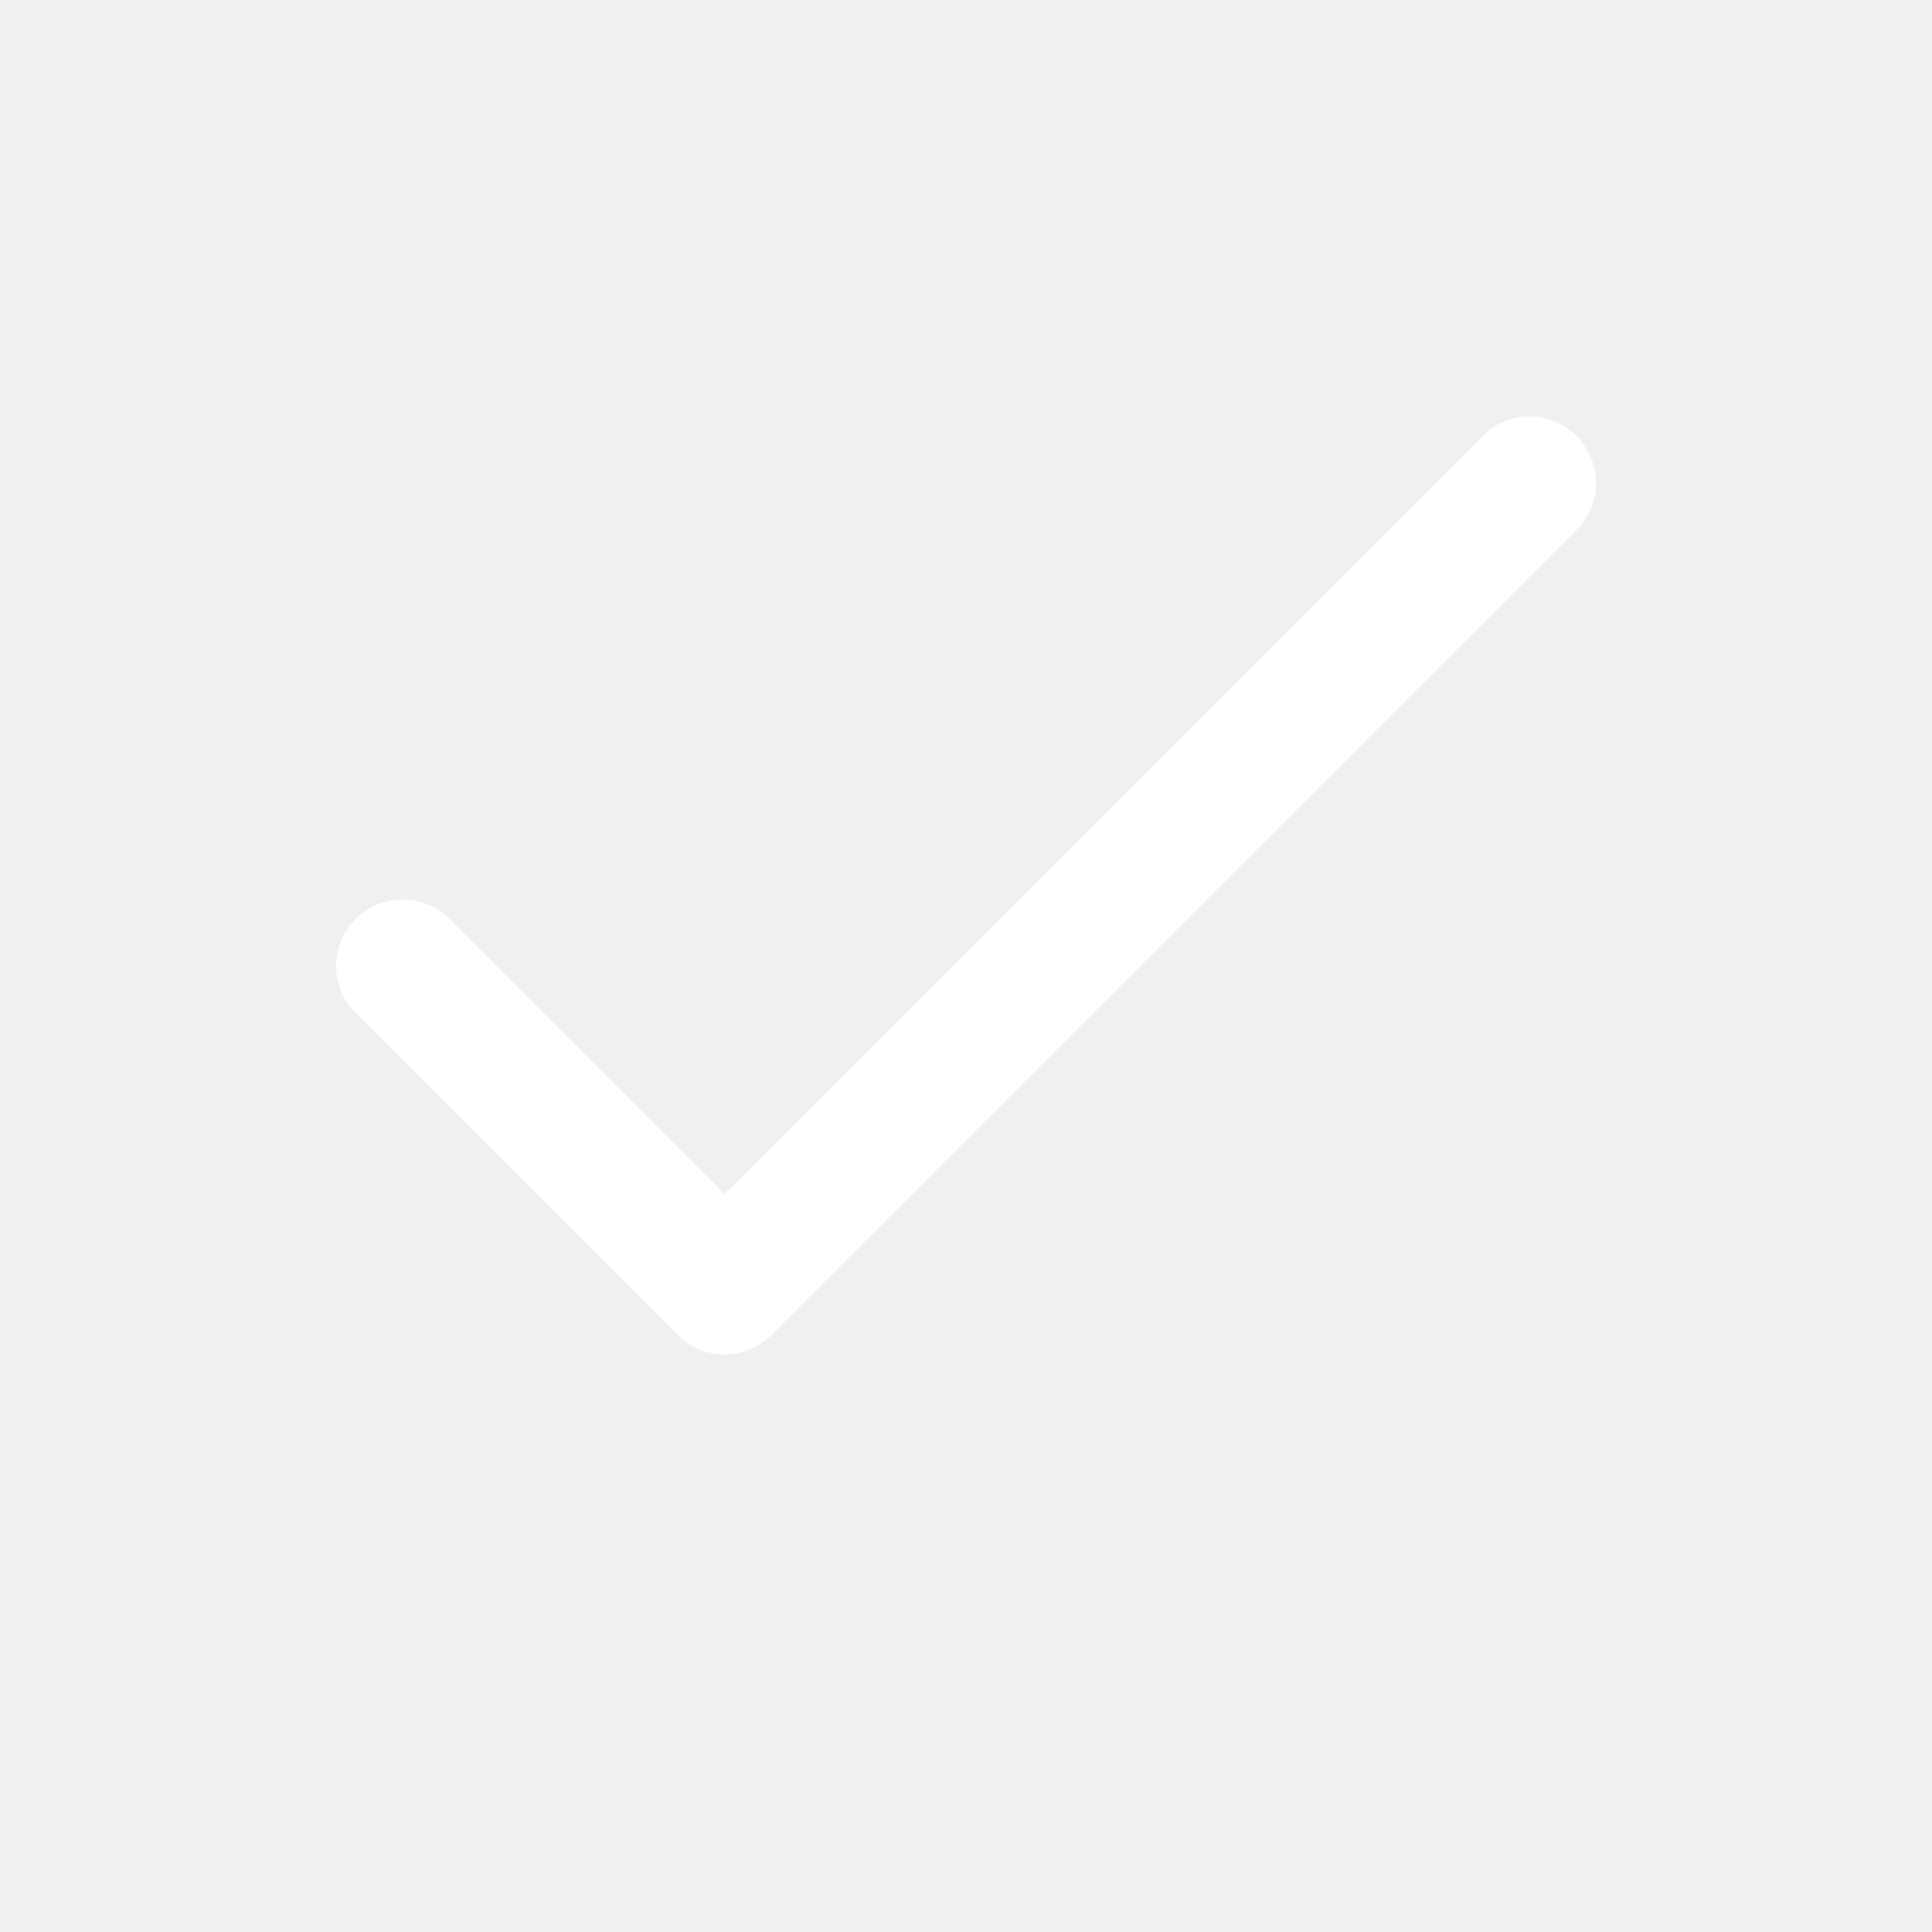
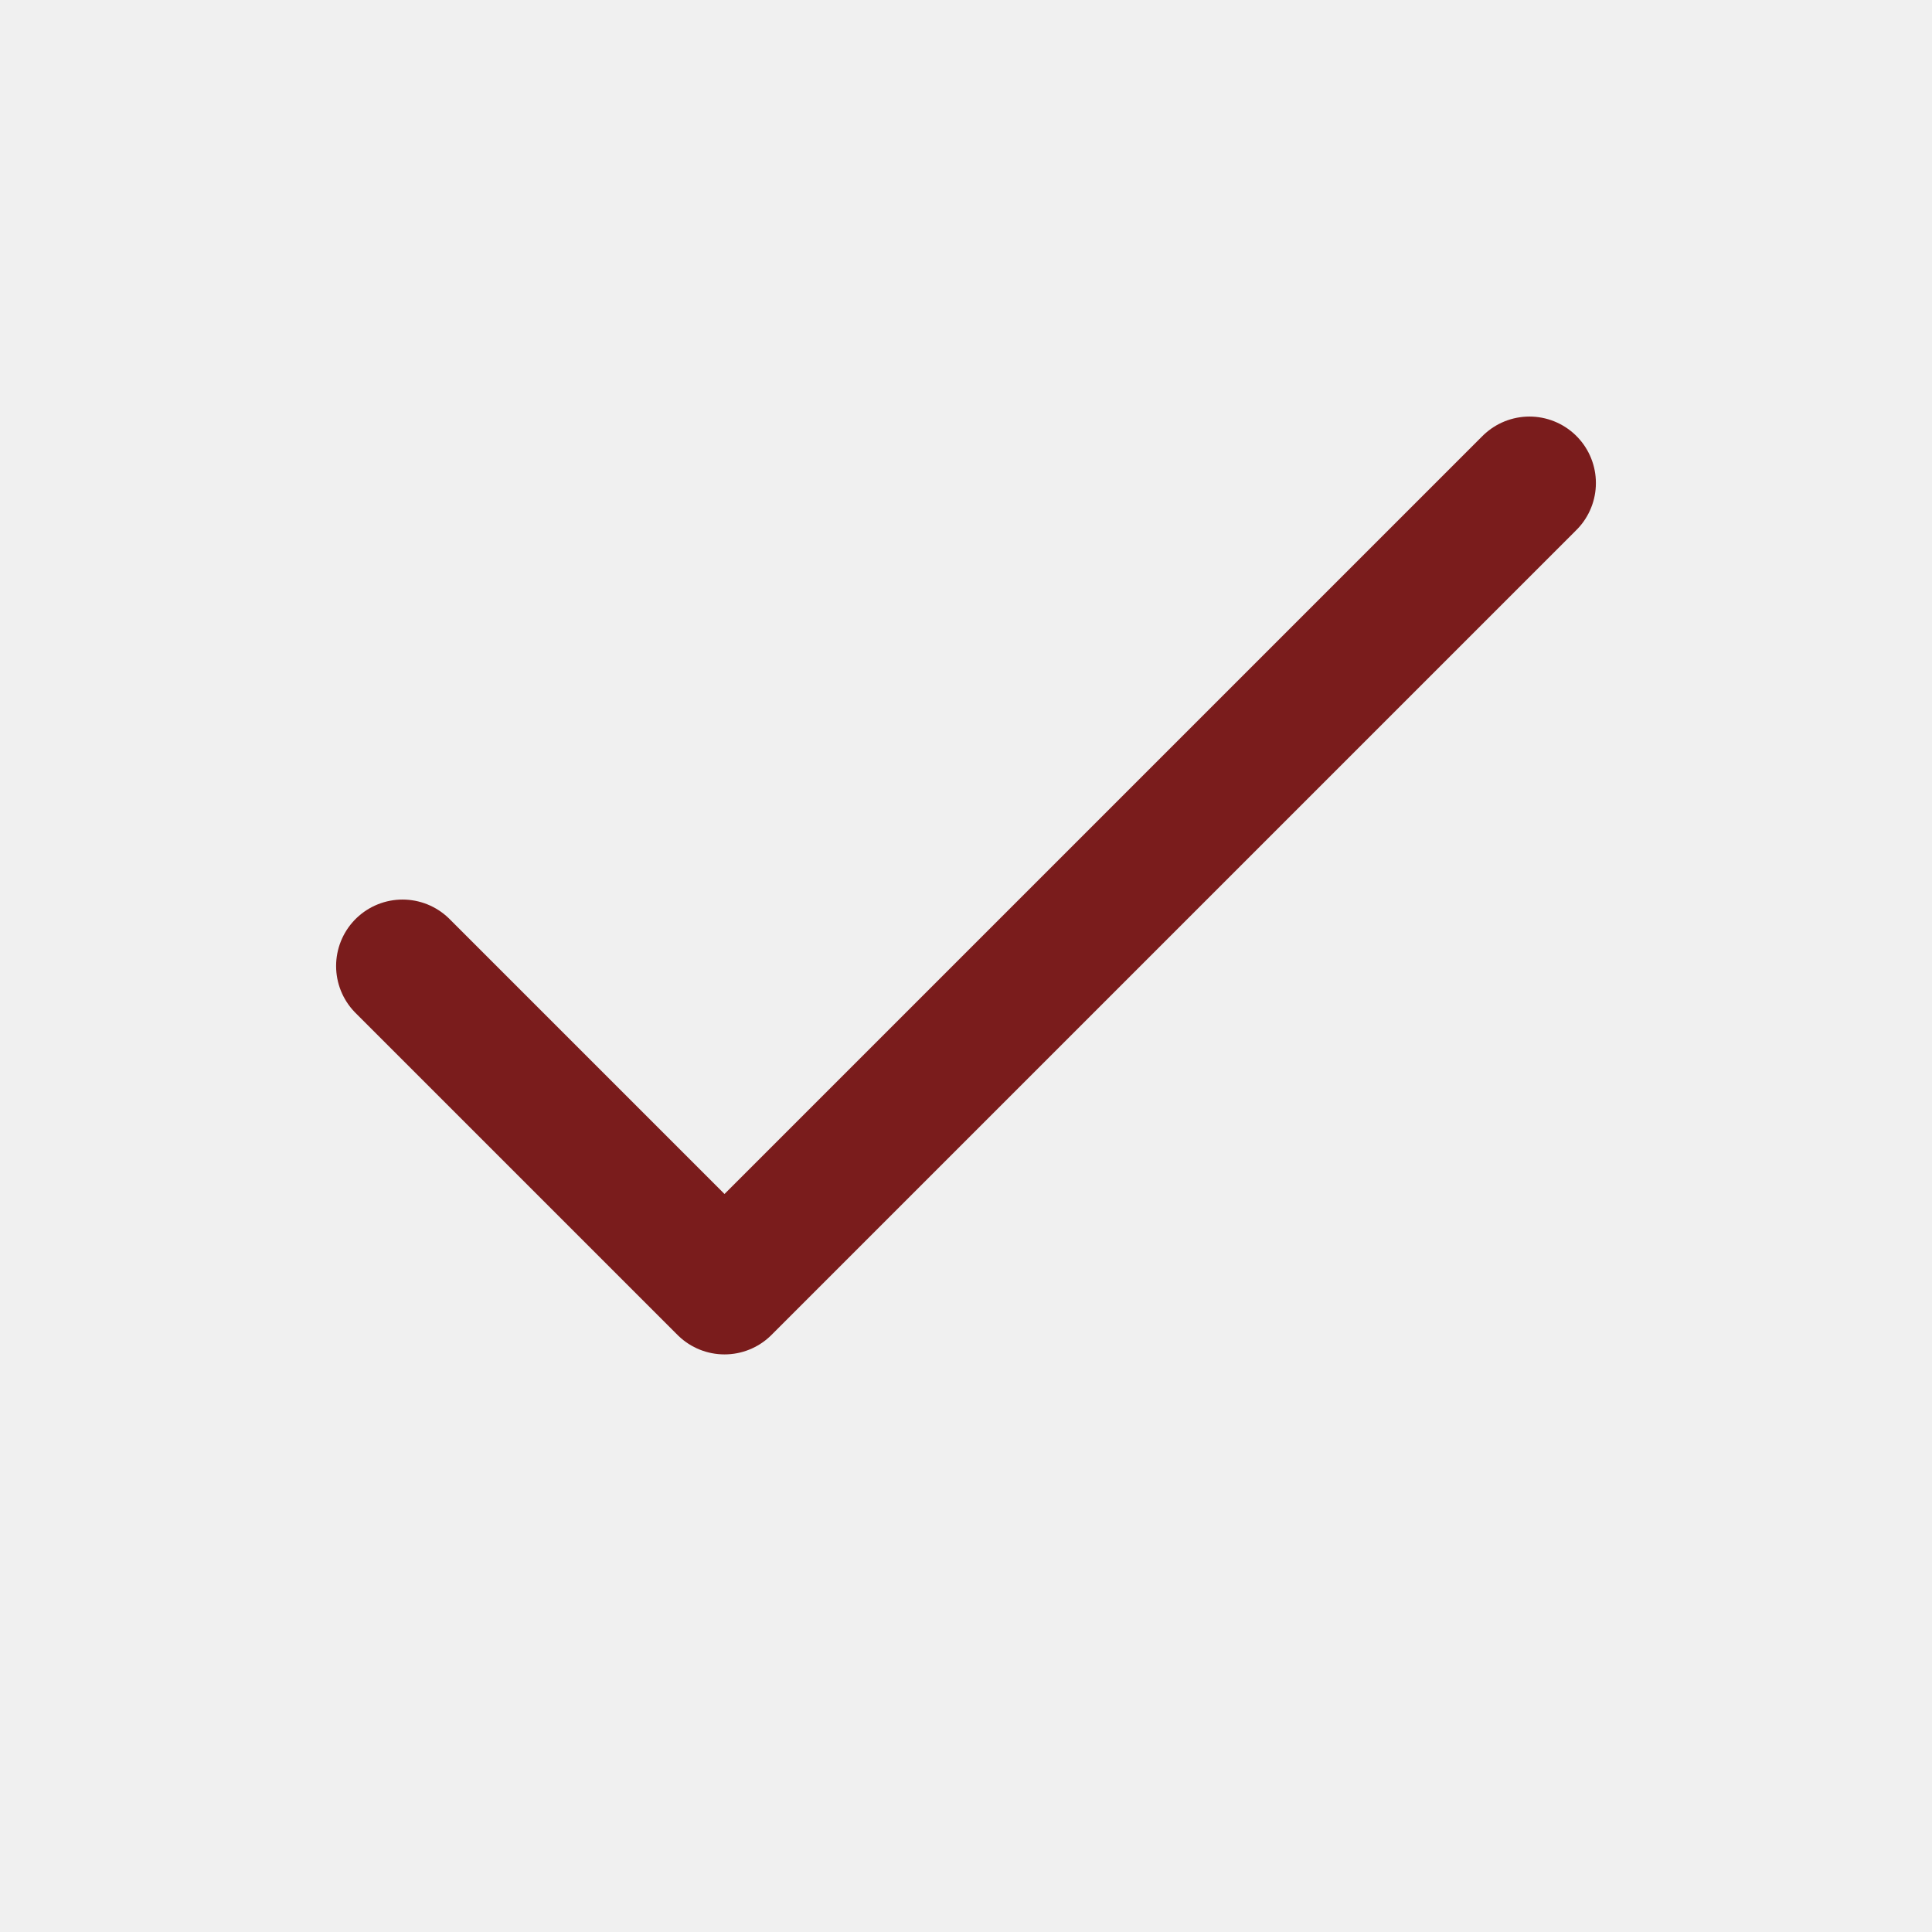
<svg xmlns="http://www.w3.org/2000/svg" preserveAspectRatio="none" overflow="visible" style="display: block;" width="14" height="14" viewBox="0 0 14 14" fill="none">
  <g id="Icon">
-     <path id="Vector" d="M2.917 7L5.25 9.333L11.083 3.5" stroke-width="0.963" stroke-linecap="round" stroke-linejoin="round" stroke="white" />
+     <path id="Vector" d="M2.917 7L5.25 9.333L11.083 3.5" stroke-width="0.963" stroke-linecap="round" stroke-linejoin="round" stroke="#7a1c1c" />
  </g>
</svg>
